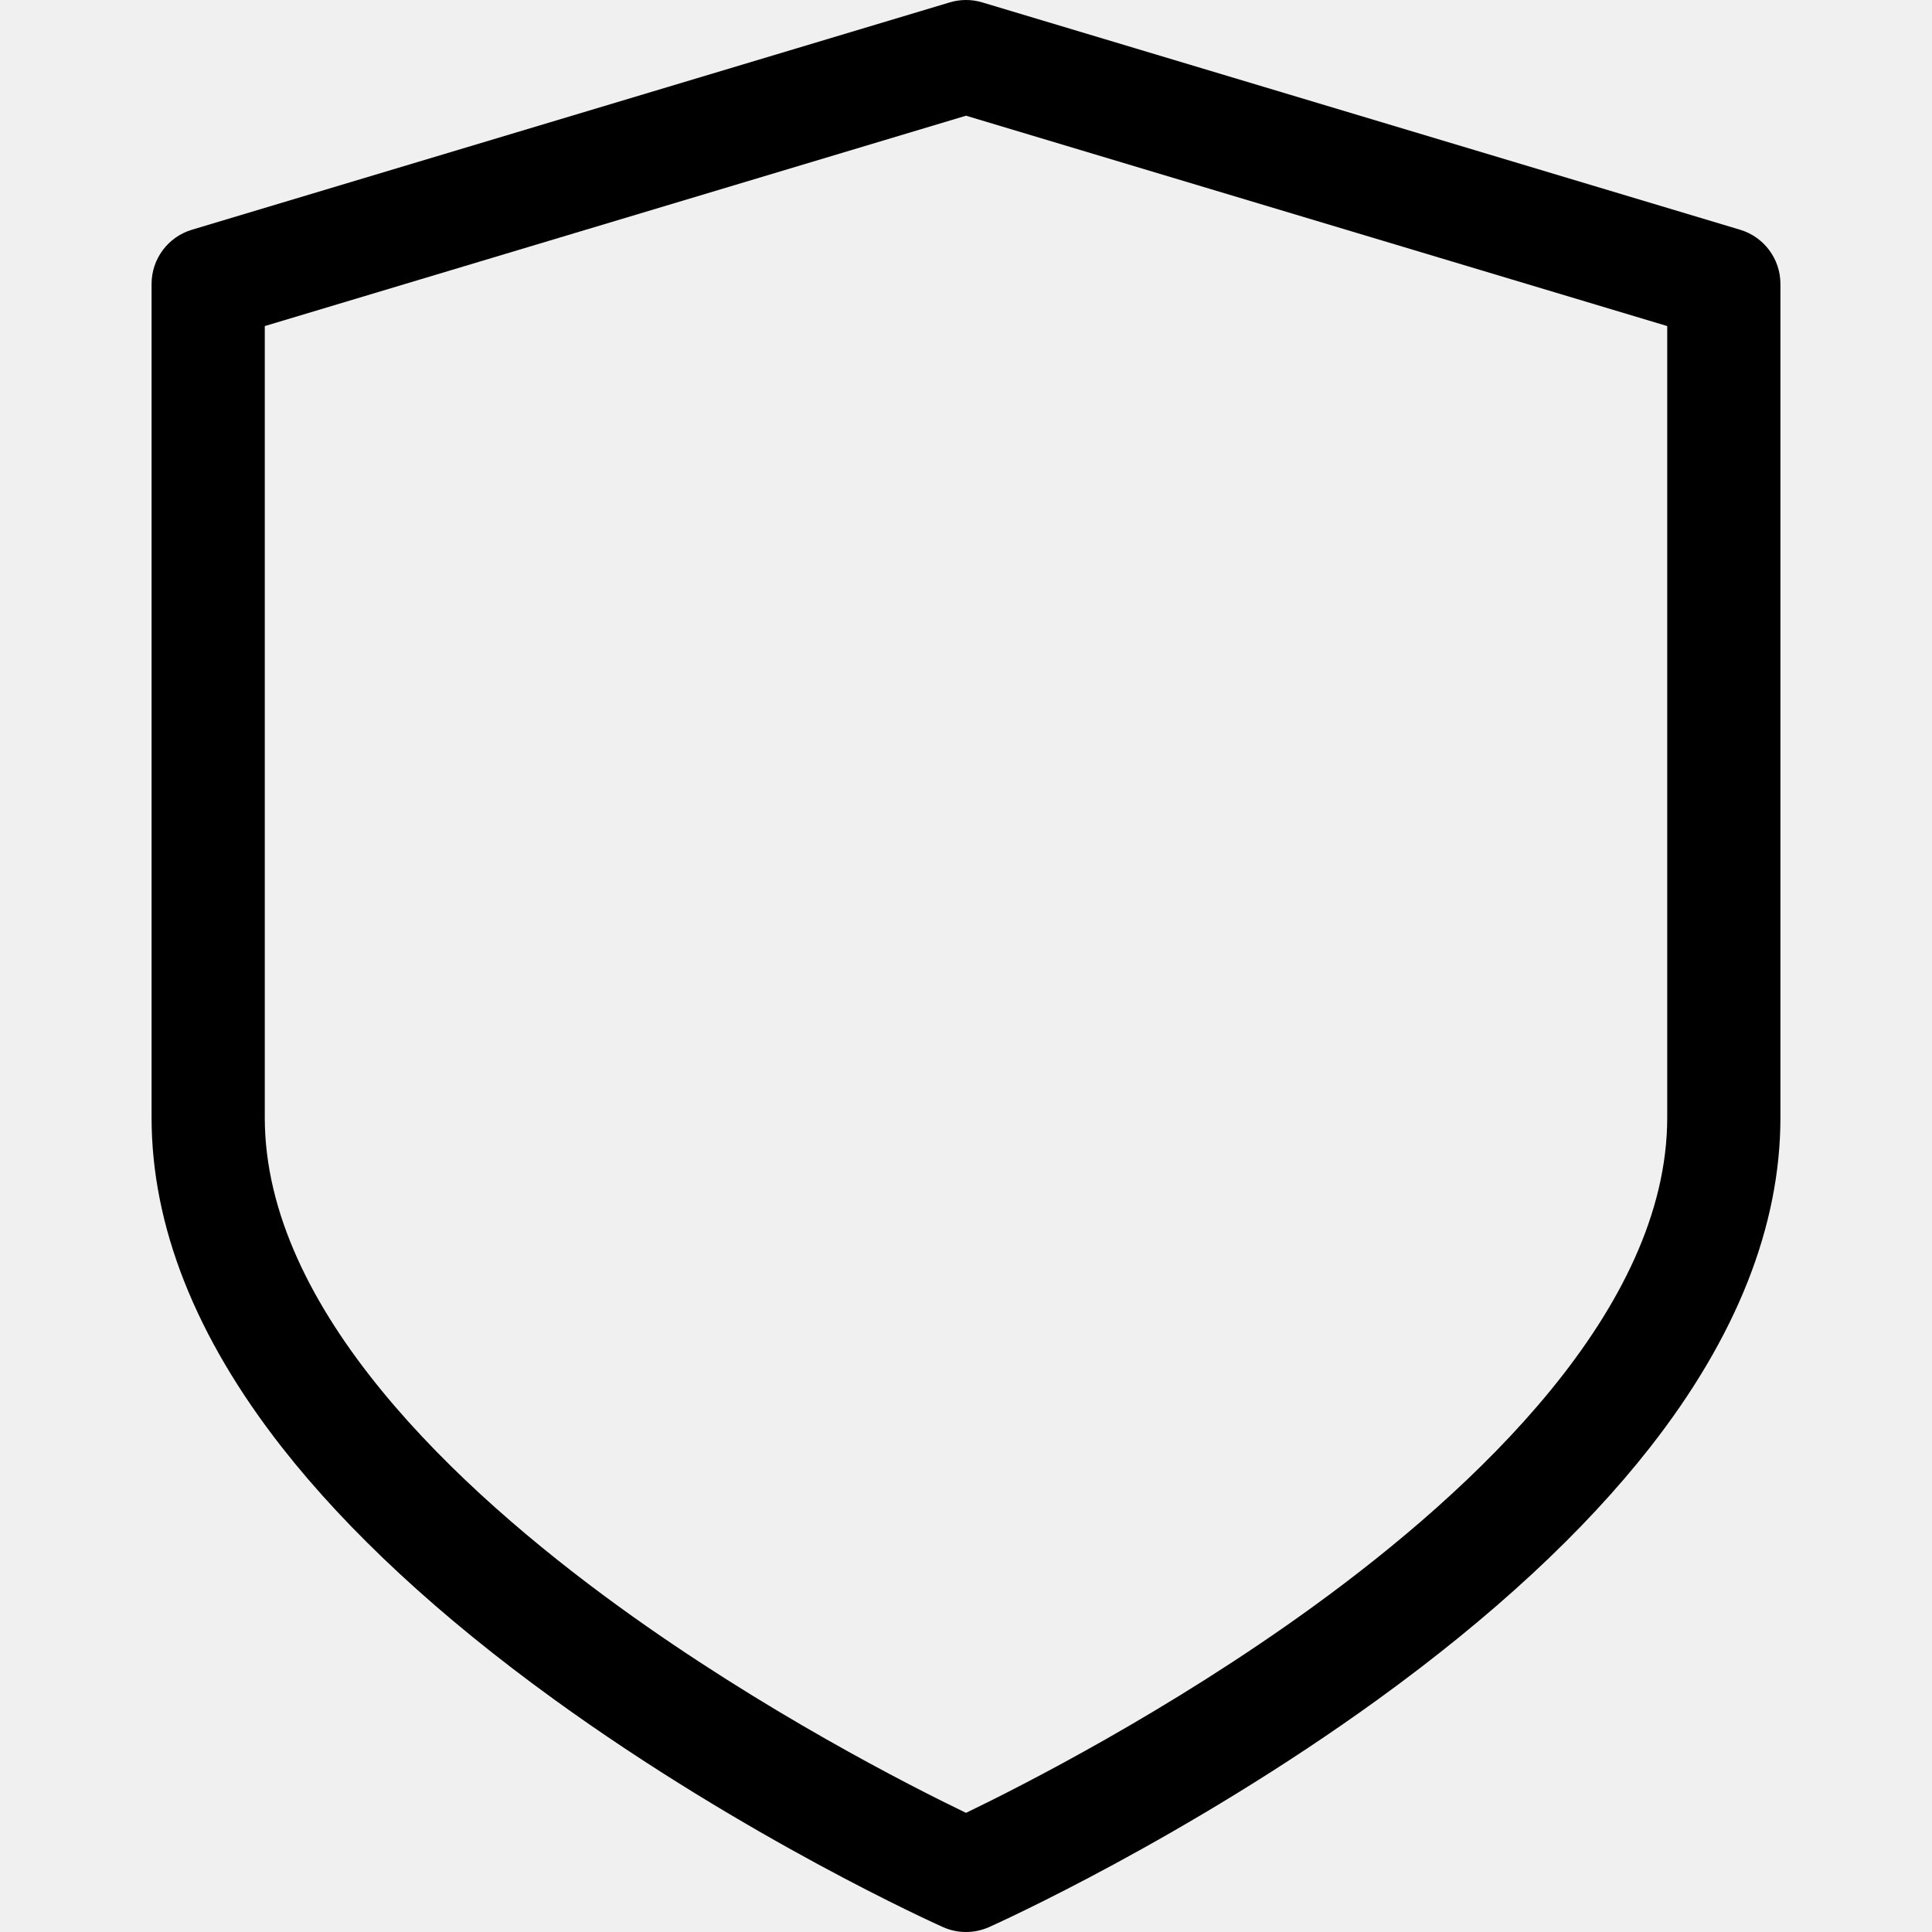
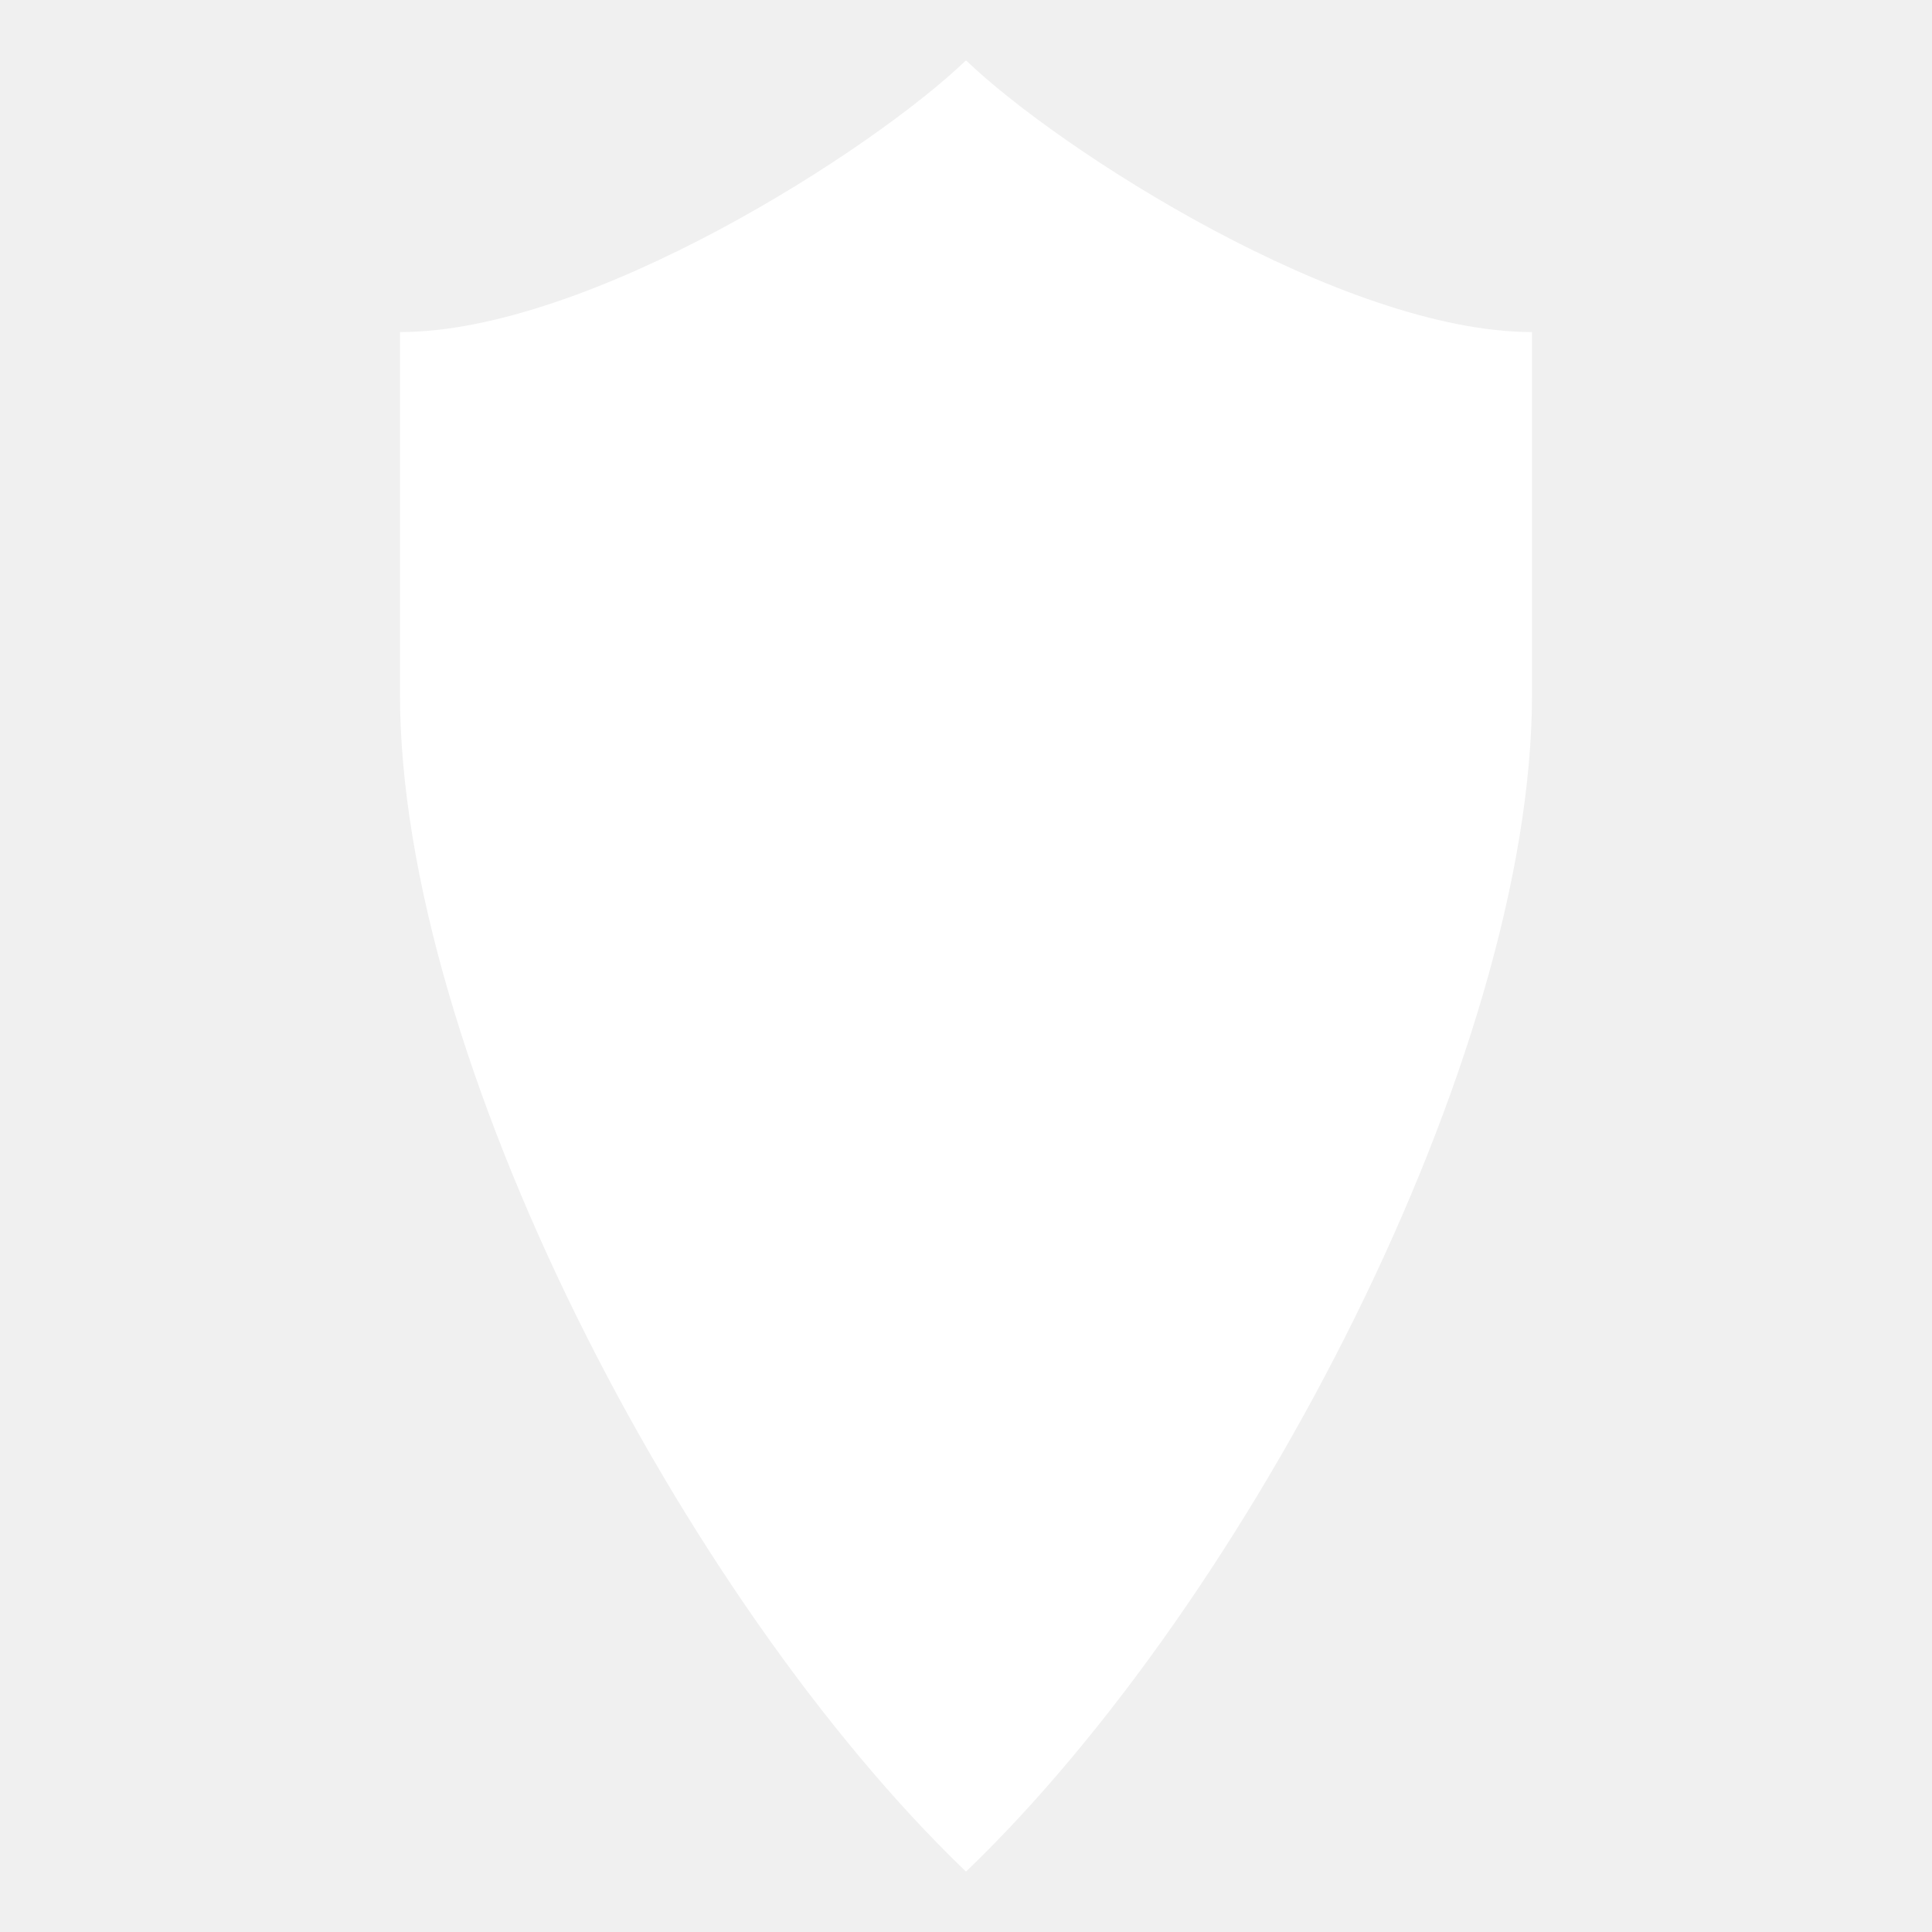
- <svg xmlns="http://www.w3.org/2000/svg" version="1.1" id="Capa_1" x="0px" y="0px" viewBox="0 0 512 512" style="enable-background:new 0 0 512 512;" xml:space="preserve">
-   <g>
-     <g>
-       <path d="M461.144,60.883L260.312,0.633c-2.809-0.844-5.808-0.844-8.62,0L50.858,60.883c-6.345,1.903-10.69,7.743-10.69,14.367    v220.916c0,28.734,11.632,58.148,34.573,87.425c17.522,22.36,41.762,44.813,72.048,66.736    c50.877,36.828,100.975,59.42,103.083,60.363c1.95,0.873,4.039,1.31,6.129,1.31c2.089,0,4.179-0.436,6.129-1.31    c2.108-0.943,52.205-23.535,103.082-60.363c30.285-21.923,54.525-44.376,72.047-66.736c22.941-29.276,34.573-58.69,34.573-87.425    V75.25C471.833,68.626,467.489,62.786,461.144,60.883z M441.833,296.166c0,50.852-51.023,98.534-93.826,129.581    c-38.374,27.833-77.291,47.583-92.005,54.678c-14.714-7.095-53.632-26.845-92.006-54.678    c-42.804-31.047-93.828-78.729-93.828-129.581V86.41l185.833-55.75l185.832,55.75V296.166z" />
-     </g>
-   </g>
-   <g>
- </g>
-   <g>
- </g>
-   <g>
- </g>
-   <g>
- </g>
-   <g>
- </g>
-   <g>
- </g>
-   <g>
- </g>
-   <g>
- </g>
-   <g>
- </g>
-   <g>
- </g>
-   <g>
- </g>
-   <g>
- </g>
-   <g>
- </g>
-   <g>
- </g>
-   <g>
- </g>
+ <svg xmlns="http://www.w3.org/2000/svg" viewBox="0 0 512 512" width="512" height="512">
+   <path fill="#fff" d="M256 16c25 24 100 72 150 72v96c0 96-75 240-150 312-75-72-150-216-150-312V88c50 0 125-48 150-72z" />
</svg>
